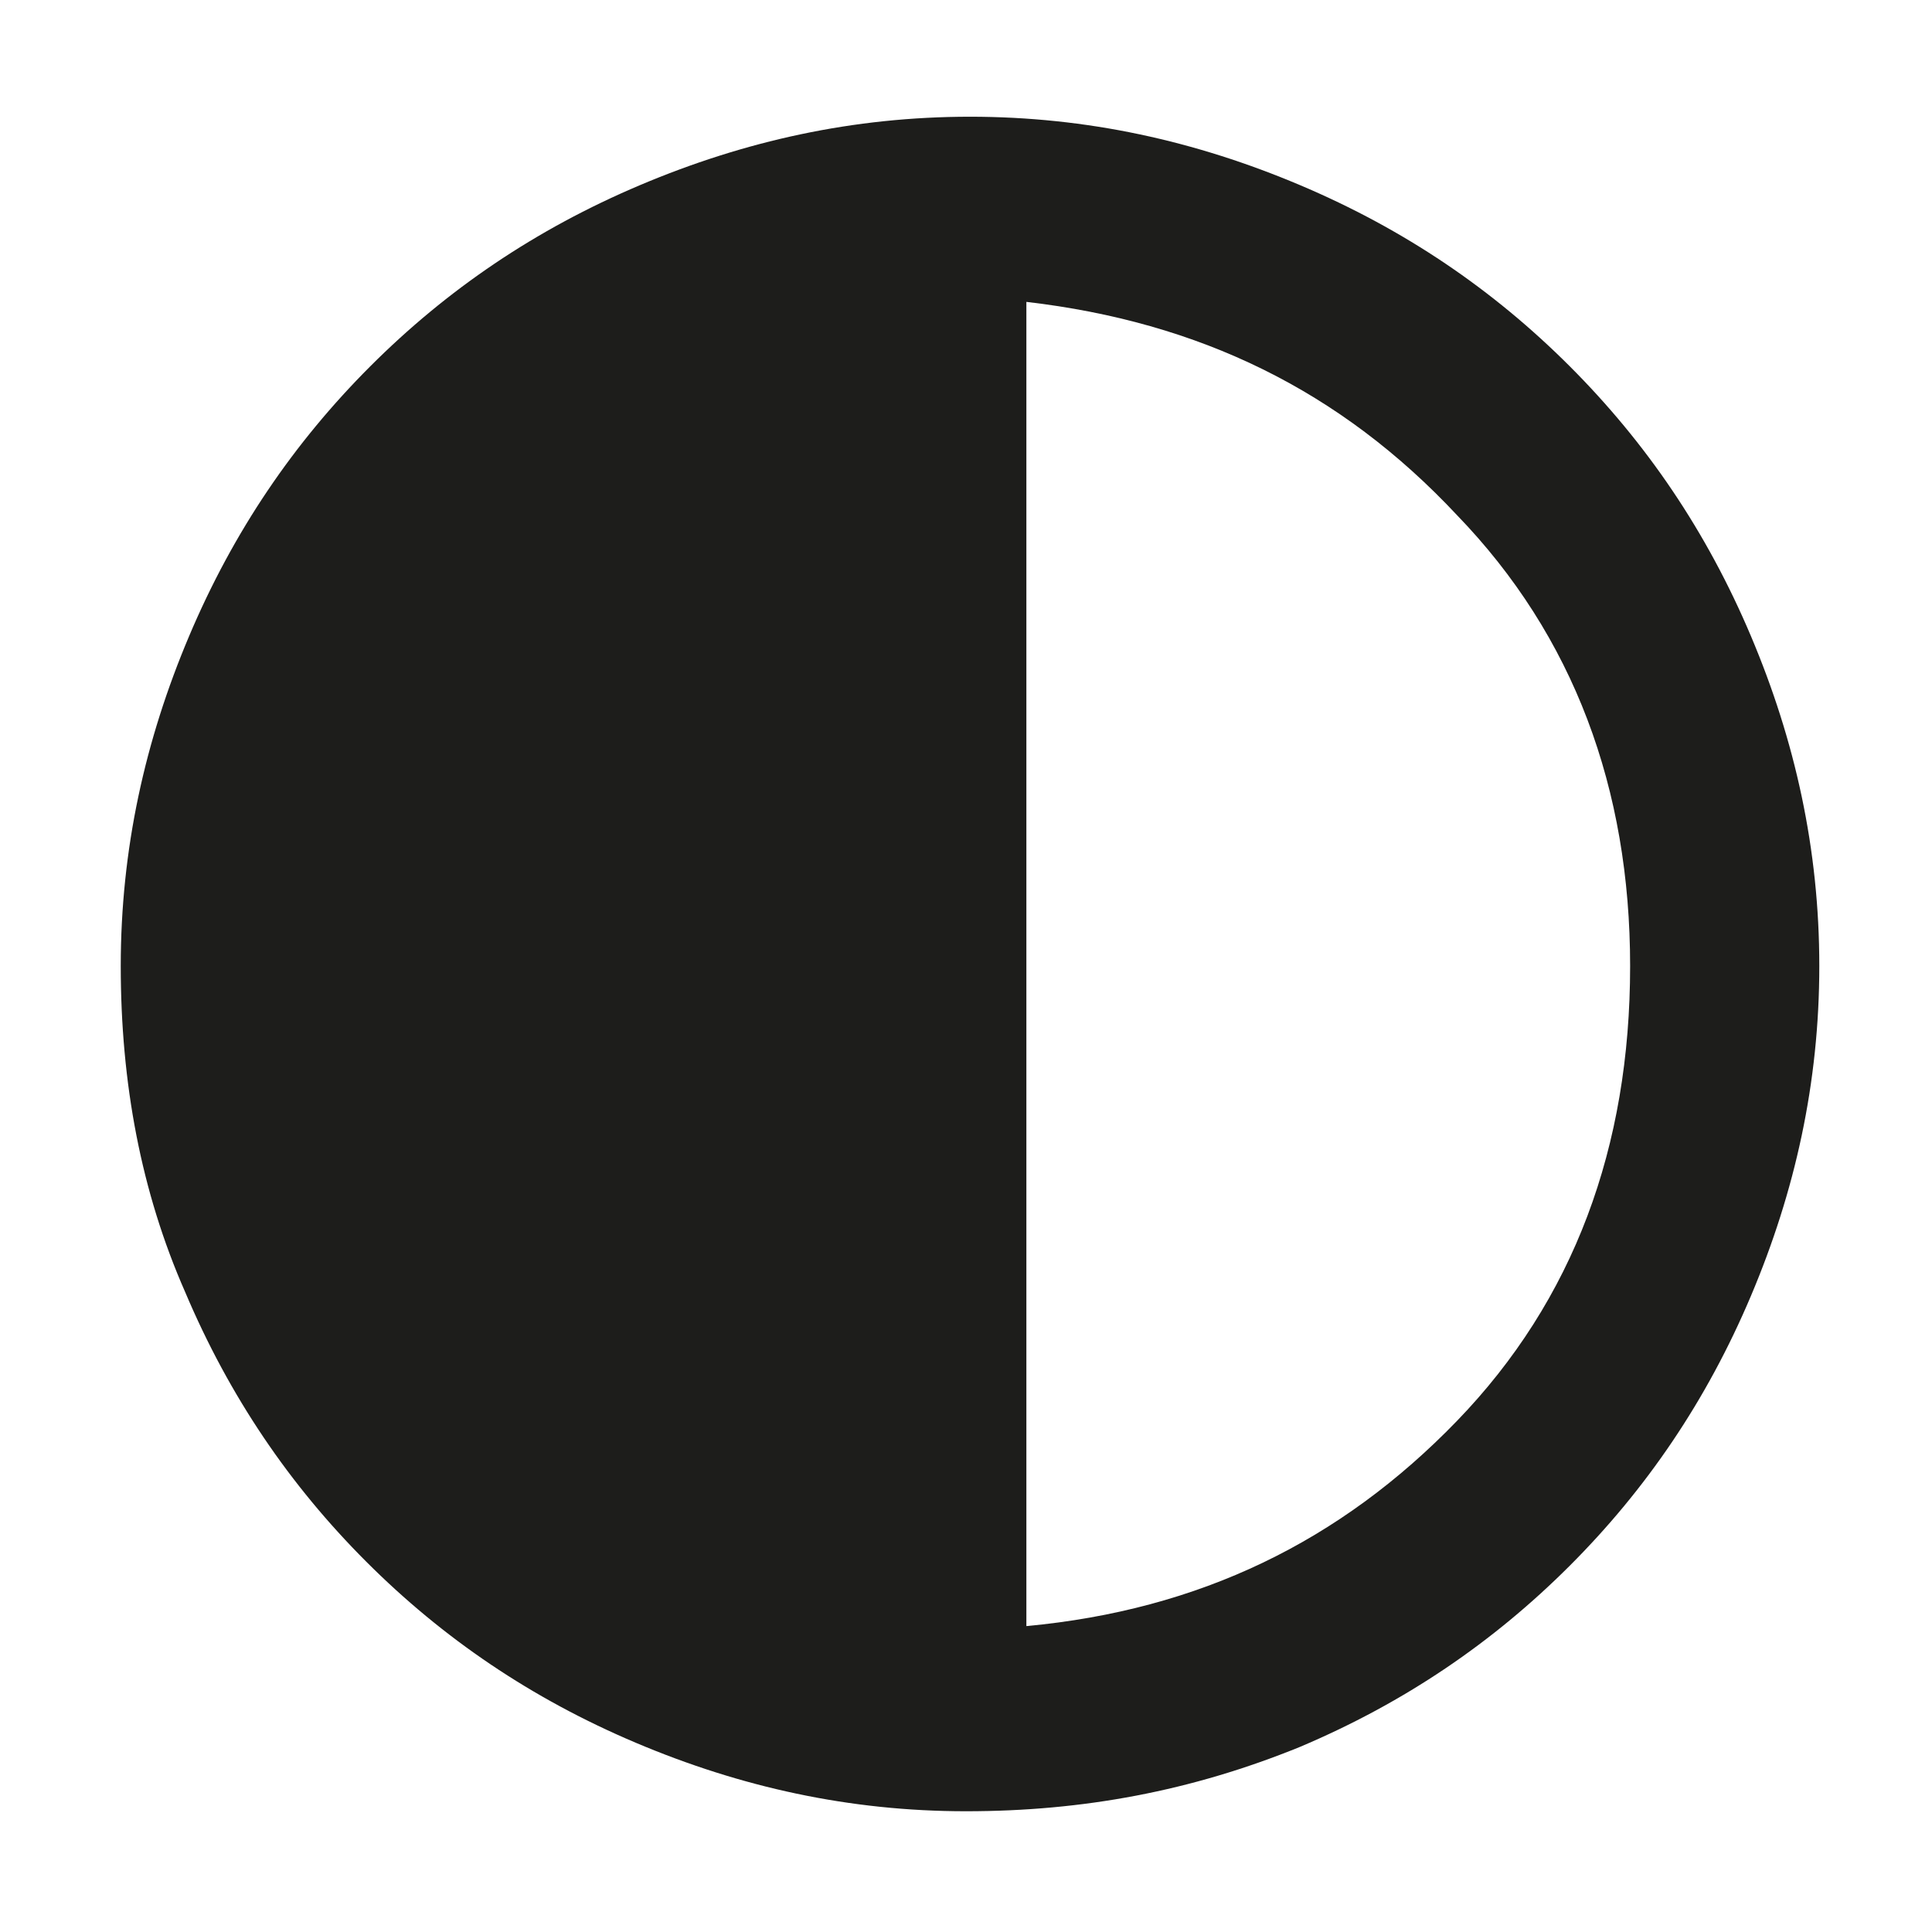
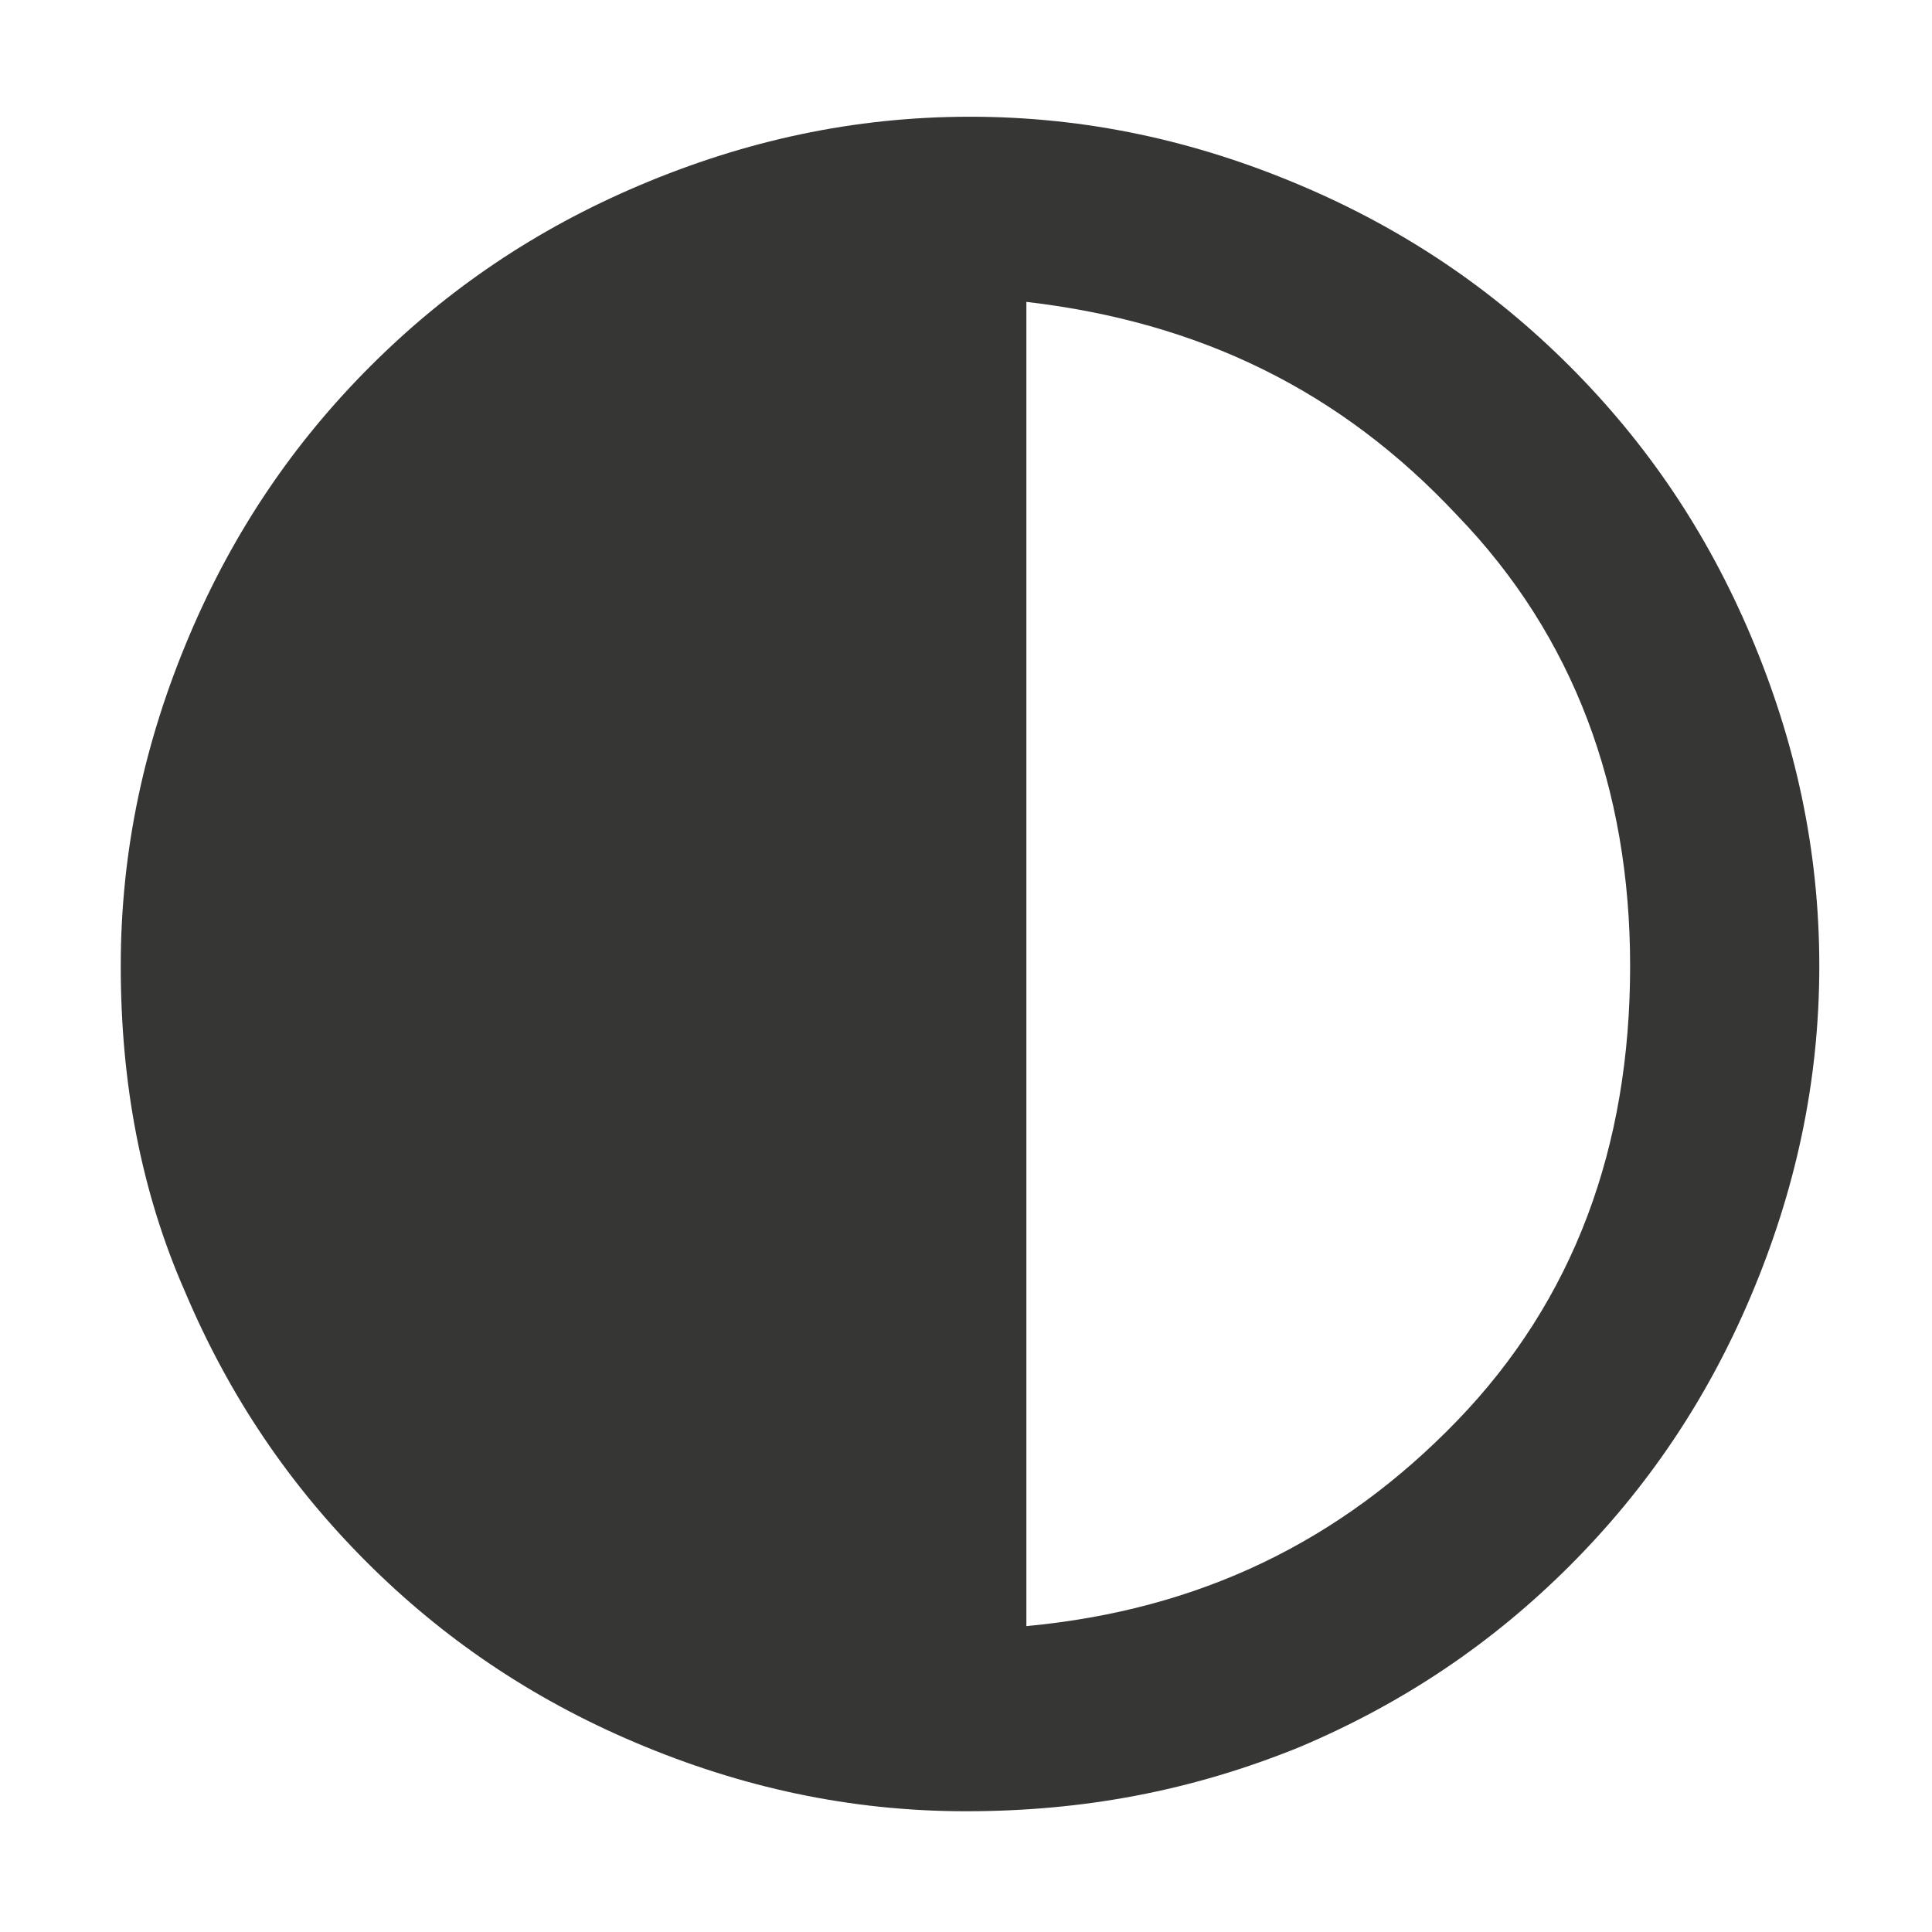
<svg xmlns="http://www.w3.org/2000/svg" version="1.1" id="Слой_1" x="0px" y="0px" viewBox="0 0 48 48" style="enable-background:new 0 0 48 48;" xml:space="preserve">
  <style type="text/css">
- 	.st0{fill:#1D1D1B;}
+ 	.st0{fill:#363635;}
</style>
  <path class="st0" d="M24,45c-2.9,0-5.6-0.6-8.2-1.7c-2.6-1.1-4.8-2.6-6.7-4.5s-3.4-4.1-4.5-6.7C3.5,29.6,3,26.9,3,24  s0.6-5.6,1.7-8.2S7.3,11,9.2,9.1s4.1-3.4,6.7-4.5s5.3-1.7,8.2-1.7s5.6,0.6,8.2,1.7s4.8,2.6,6.7,4.5s3.4,4.1,4.5,6.7s1.7,5.3,1.7,8.2  s-0.6,5.6-1.7,8.2S40.9,37,39,38.9s-4.1,3.4-6.7,4.5C29.6,44.5,26.9,45,24,45z M25.5,40.4c4.3-0.4,7.8-2.1,10.7-5.1  s4.3-6.8,4.3-11.3c0-4.4-1.4-8.2-4.3-11.2C33.3,9.7,29.8,8,25.5,7.5V40.4z" />
</svg>
